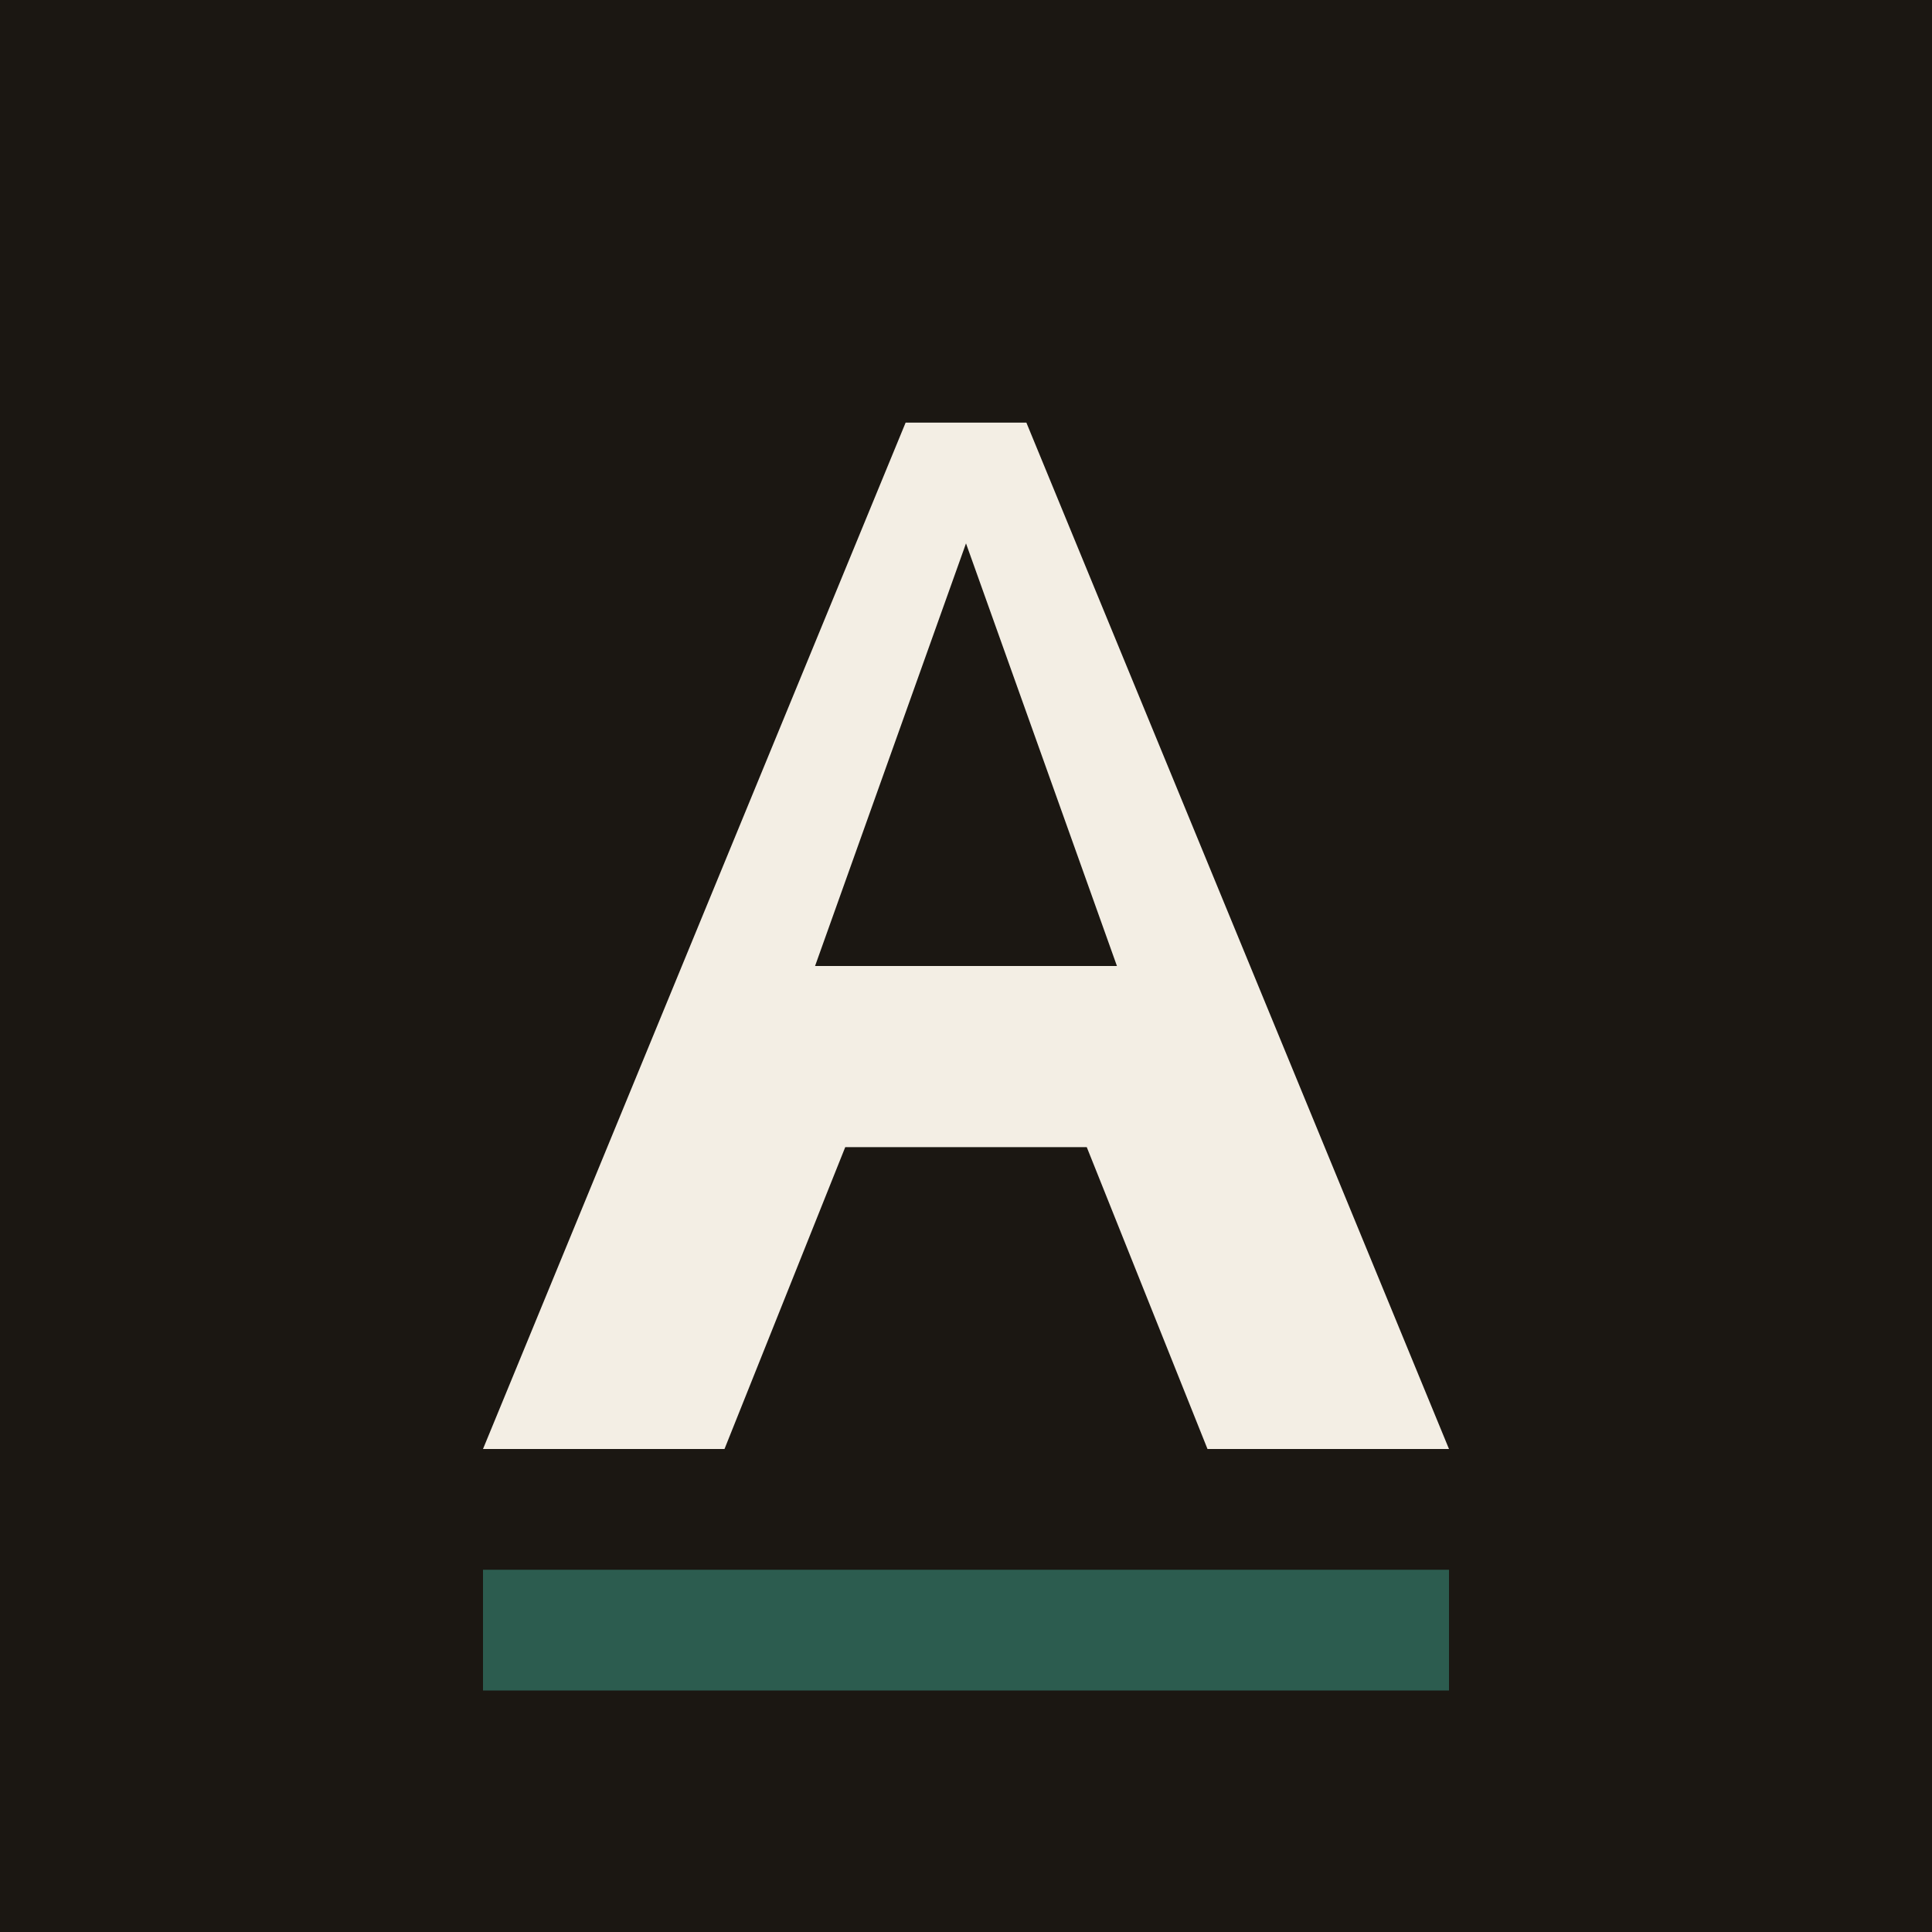
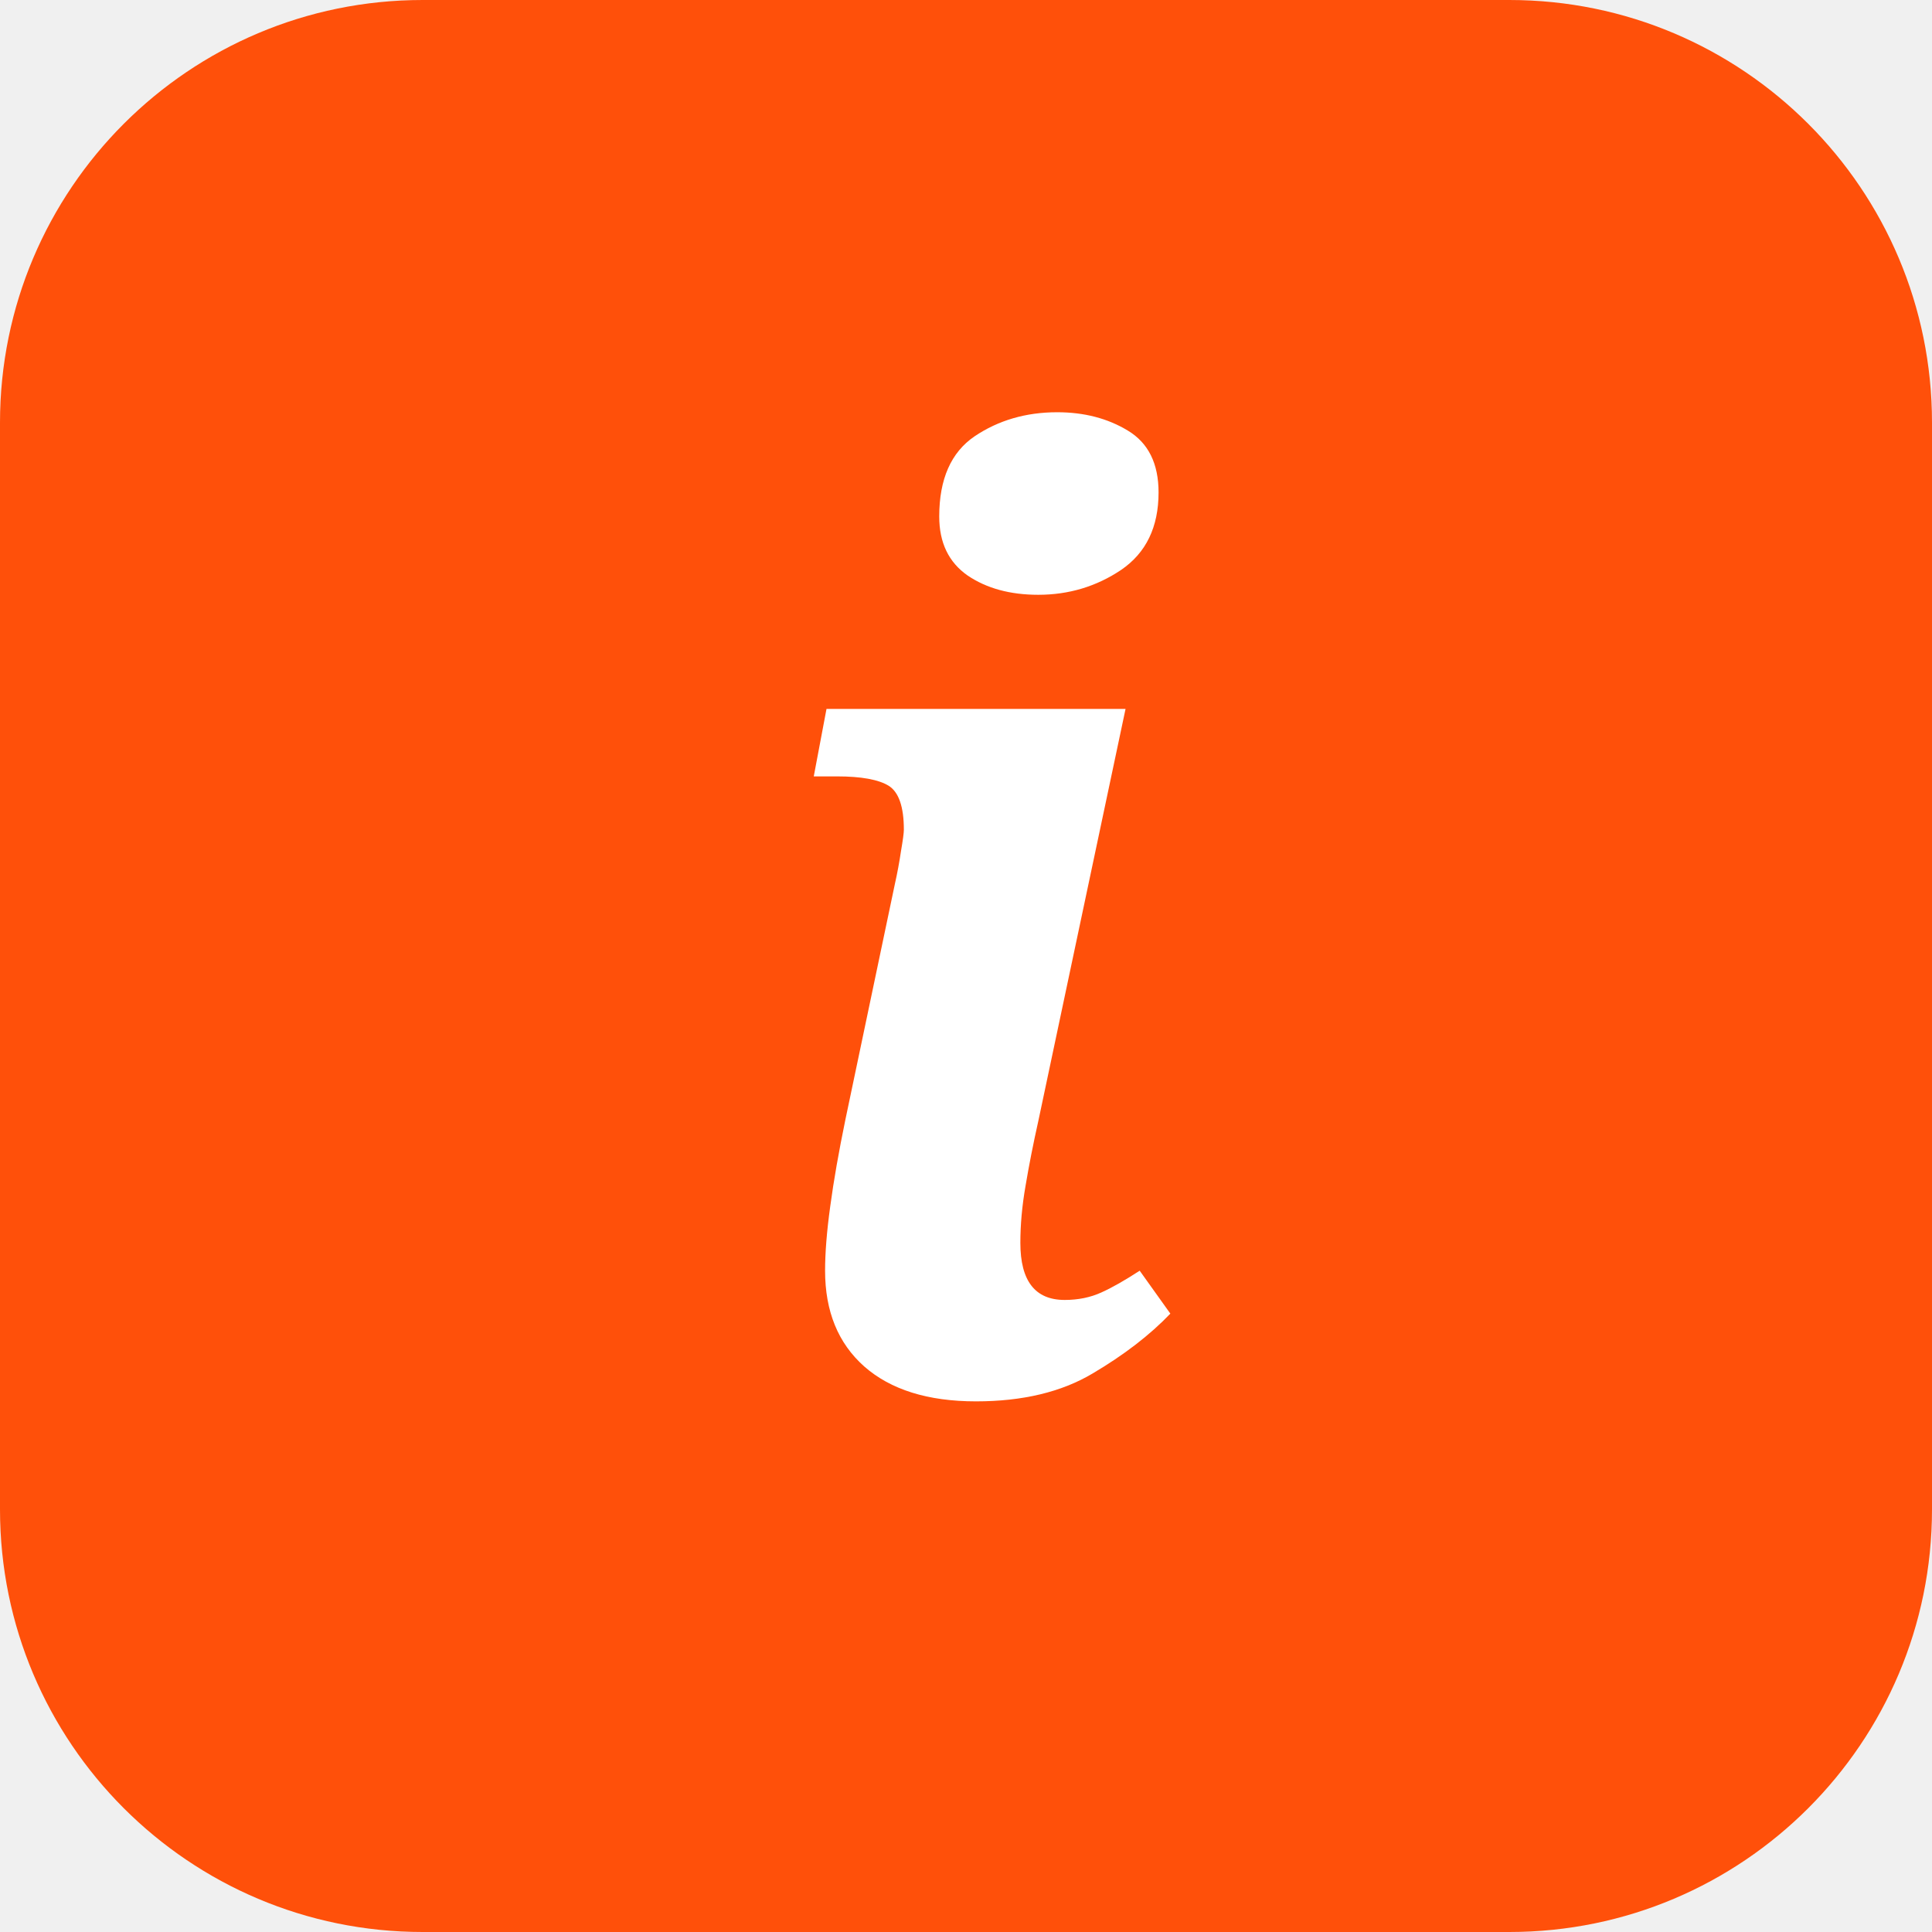
<svg xmlns="http://www.w3.org/2000/svg" viewBox="0 0 64 64">
-   <rect width="64" height="64" fill="#1b1712" />
-   <path fill="#f3eee4" d="M16 48 L30 14 h4 L48 48 h-8 l-4-10 H28 l-4 10z M27 32 h10 l-5-14z" />
-   <rect x="16" y="52" width="32" height="4" fill="#2c5c4f" />
+   <rect width="64" height="64" rx="14" fill="#FF500A" />
+   <text x="32" y="46" text-anchor="middle" font-size="42" font-weight="800" font-style="italic" font-family="Georgia, serif" fill="#fff">i</text>
</svg>
